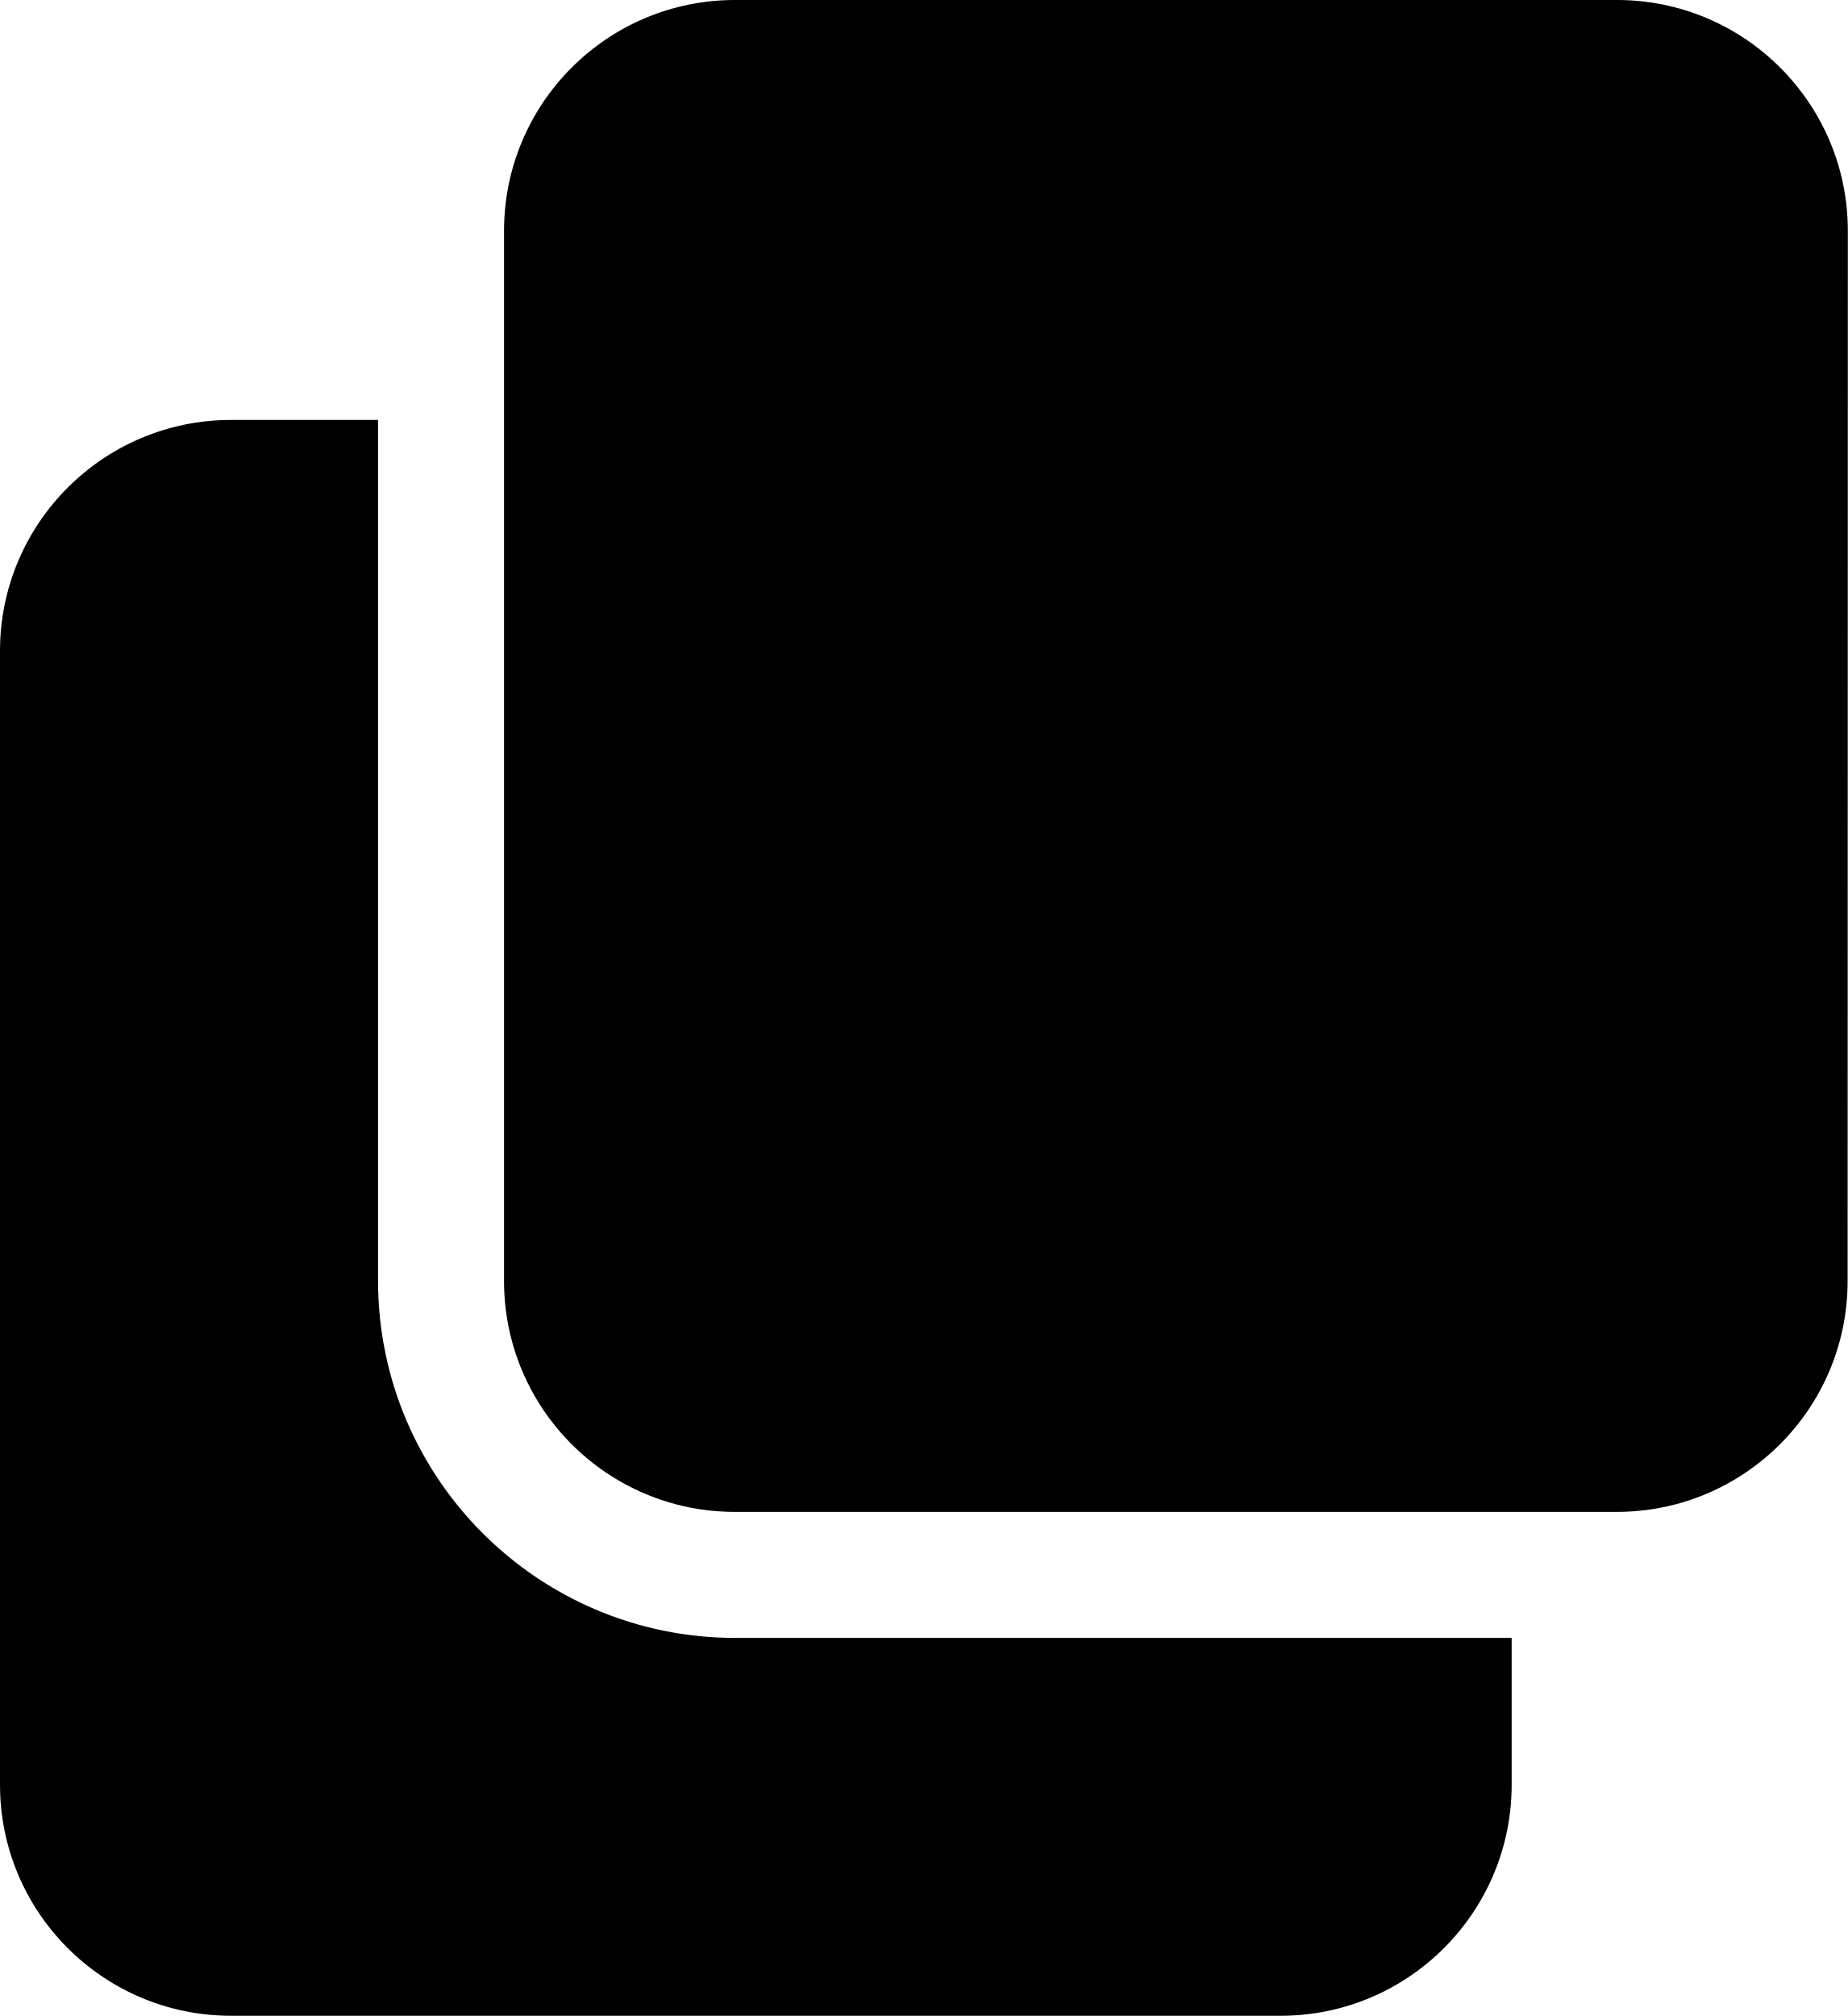
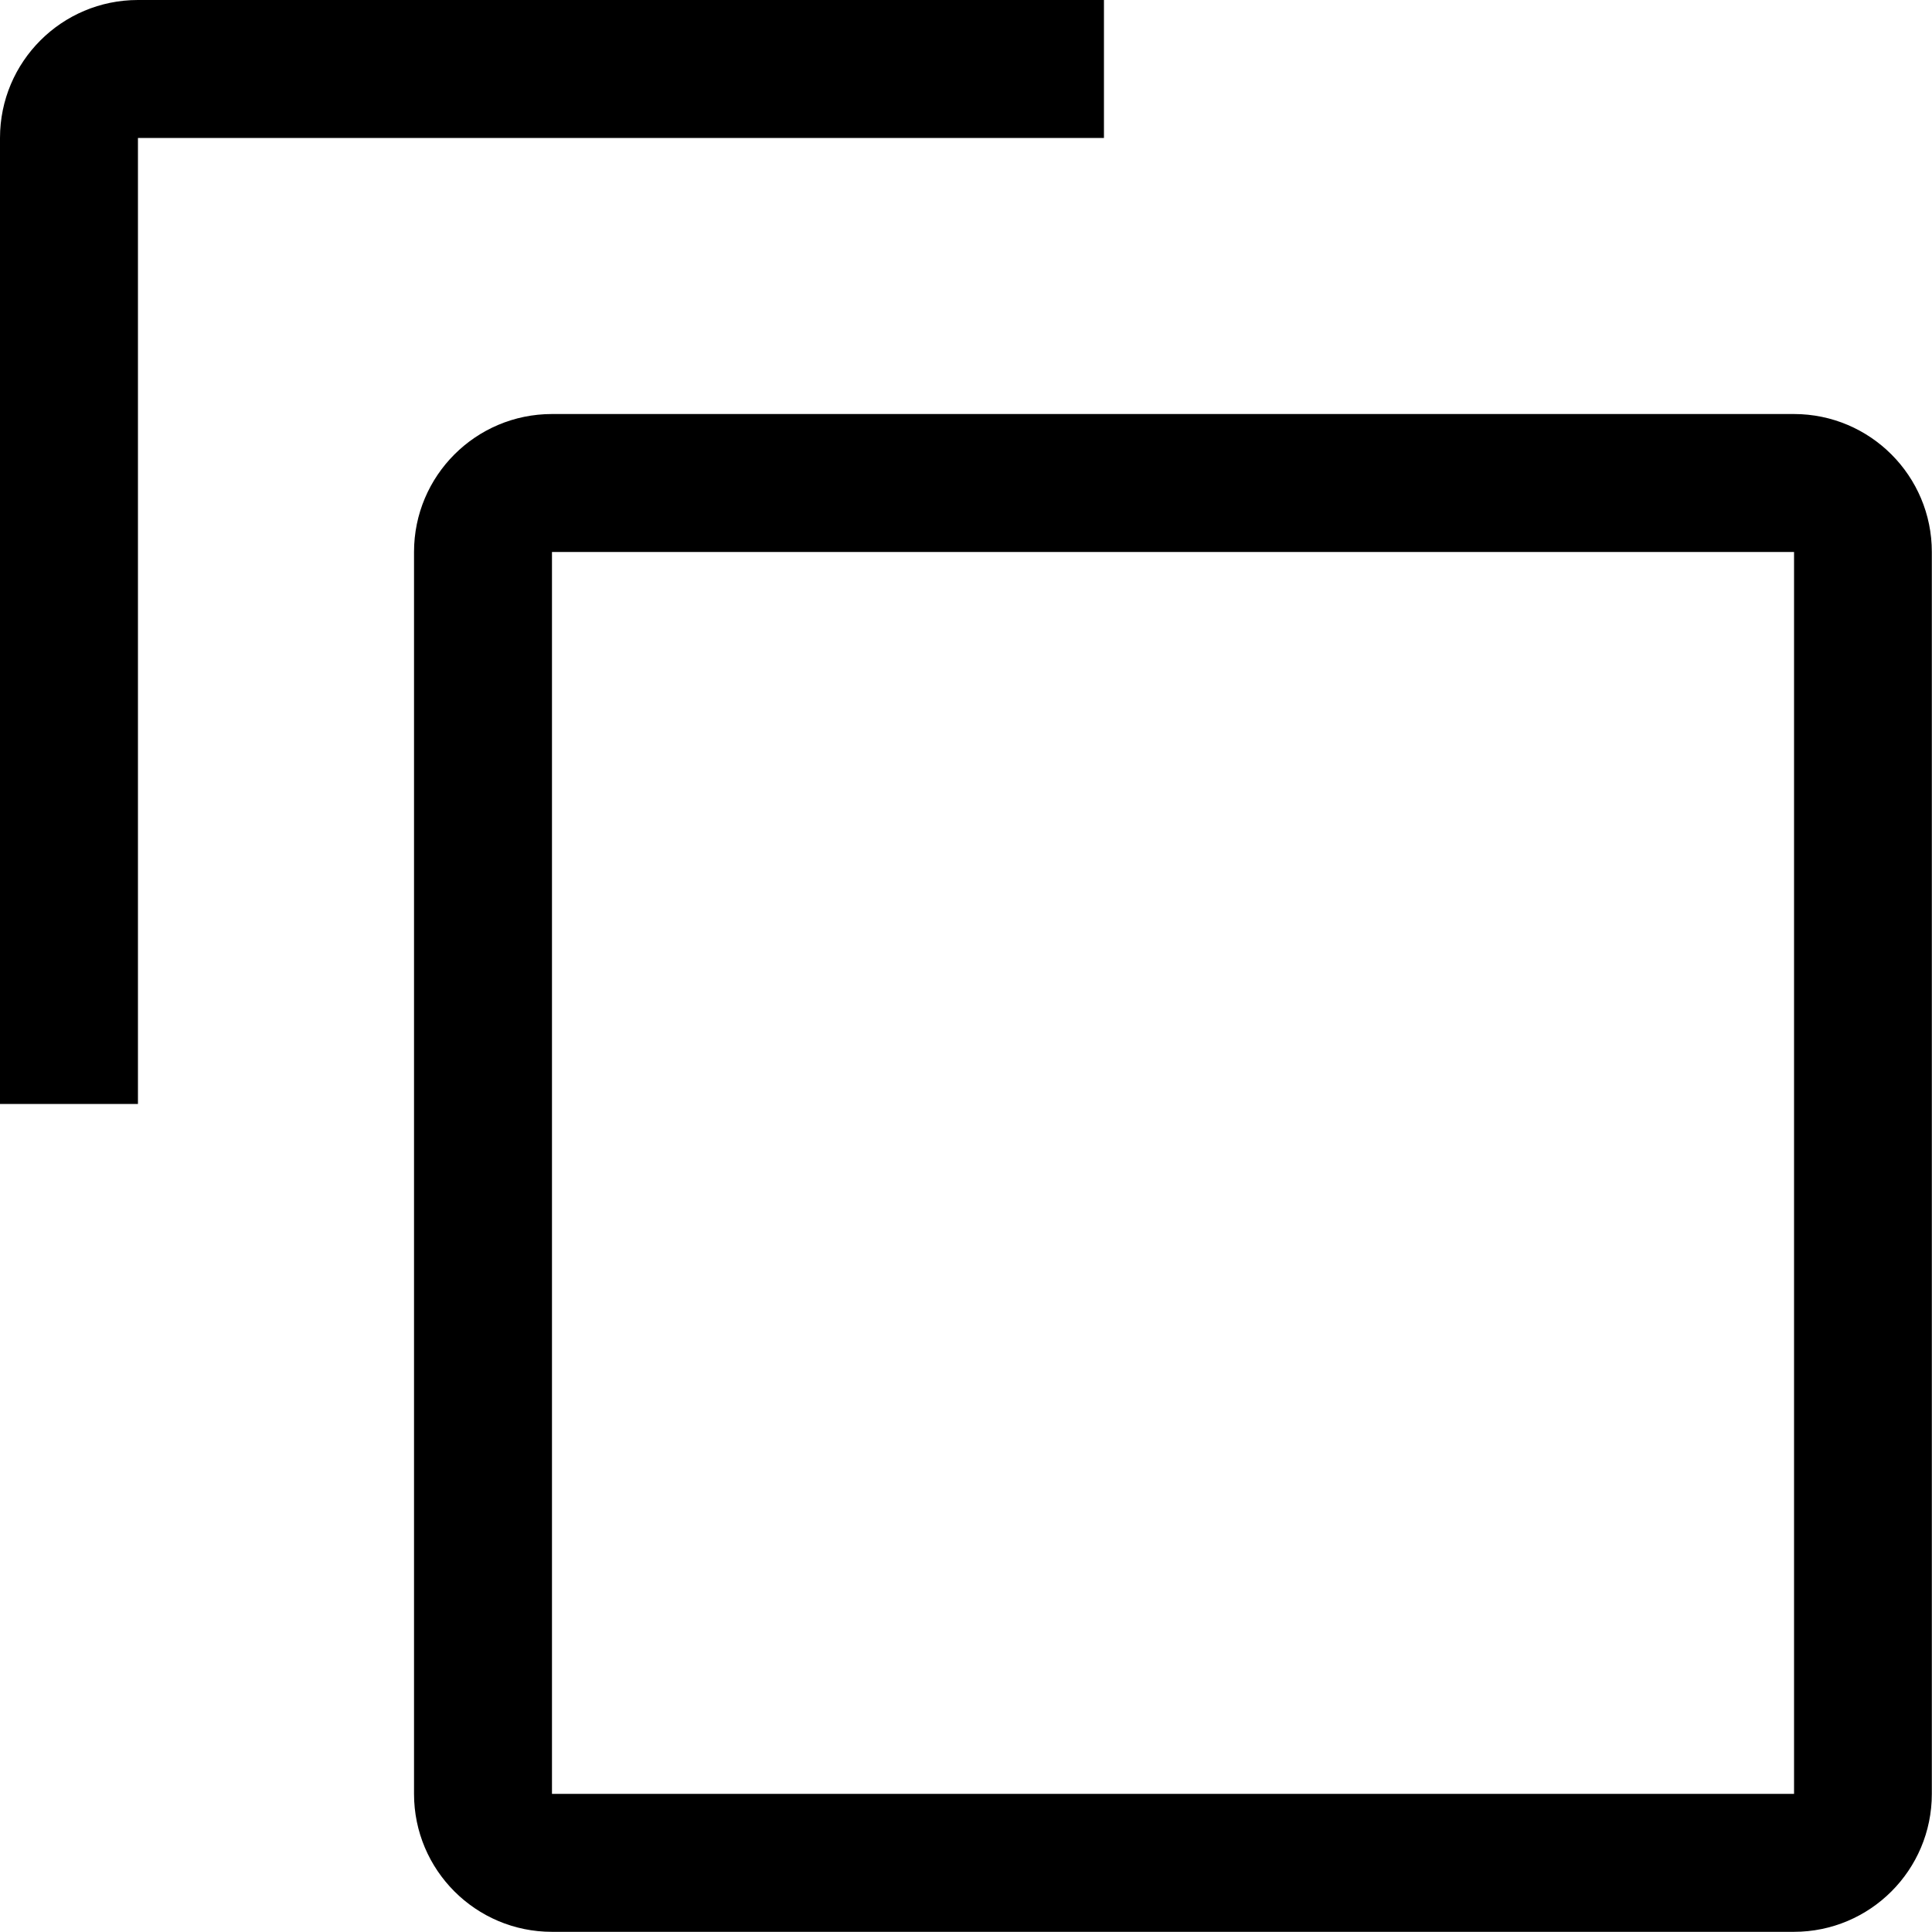
- <svg xmlns="http://www.w3.org/2000/svg" width="8.211" height="8.958" viewBox="0 0 8.211 8.958">
-   <path d="M3.266 112.08a1.588 1.588 0 0 1-1.586-1.586v-3.826h-.654A1.027 1.027 0 0 0 0 107.694v5.039a1.027 1.027 0 0 0 1.026 1.026h4.666a1.027 1.027 0 0 0 1.026-1.026v-.653zm0 0" transform="translate(0 -104.802)" />
-   <path d="M133.972 1.026A1.026 1.026 0 0 0 132.945 0h-3.919A1.026 1.026 0 0 0 128 1.026v4.666a1.026 1.026 0 0 0 1.026 1.026h3.919a1.026 1.026 0 0 0 1.026-1.026zm0 0" transform="translate(-125.76)" />
+ <svg xmlns="http://www.w3.org/2000/svg" width="11.526" height="11.526" viewBox="0 0 11.526 11.526">
+   <g id="copy" transform="translate(-2.25 -2.25)">
+     <path id="Path_16861" data-name="Path 16861" d="M17.233,9.823v7.409H9.823V9.823h7.409m0-.823H9.823A.823.823,0,0,0,9,9.823v7.409a.823.823,0,0,0,.823.823h7.409a.823.823,0,0,0,.823-.823V9.823A.823.823,0,0,0,17.233,9Z" transform="translate(-4.28 -4.28)" />
+     <path id="Path_16862" data-name="Path 16862" d="M3.073,8.836H2.25V3.073a.823.823,0,0,1,.823-.823H8.836v.823H3.073Z" transform="translate(0 0)" />
+   </g>
</svg>
